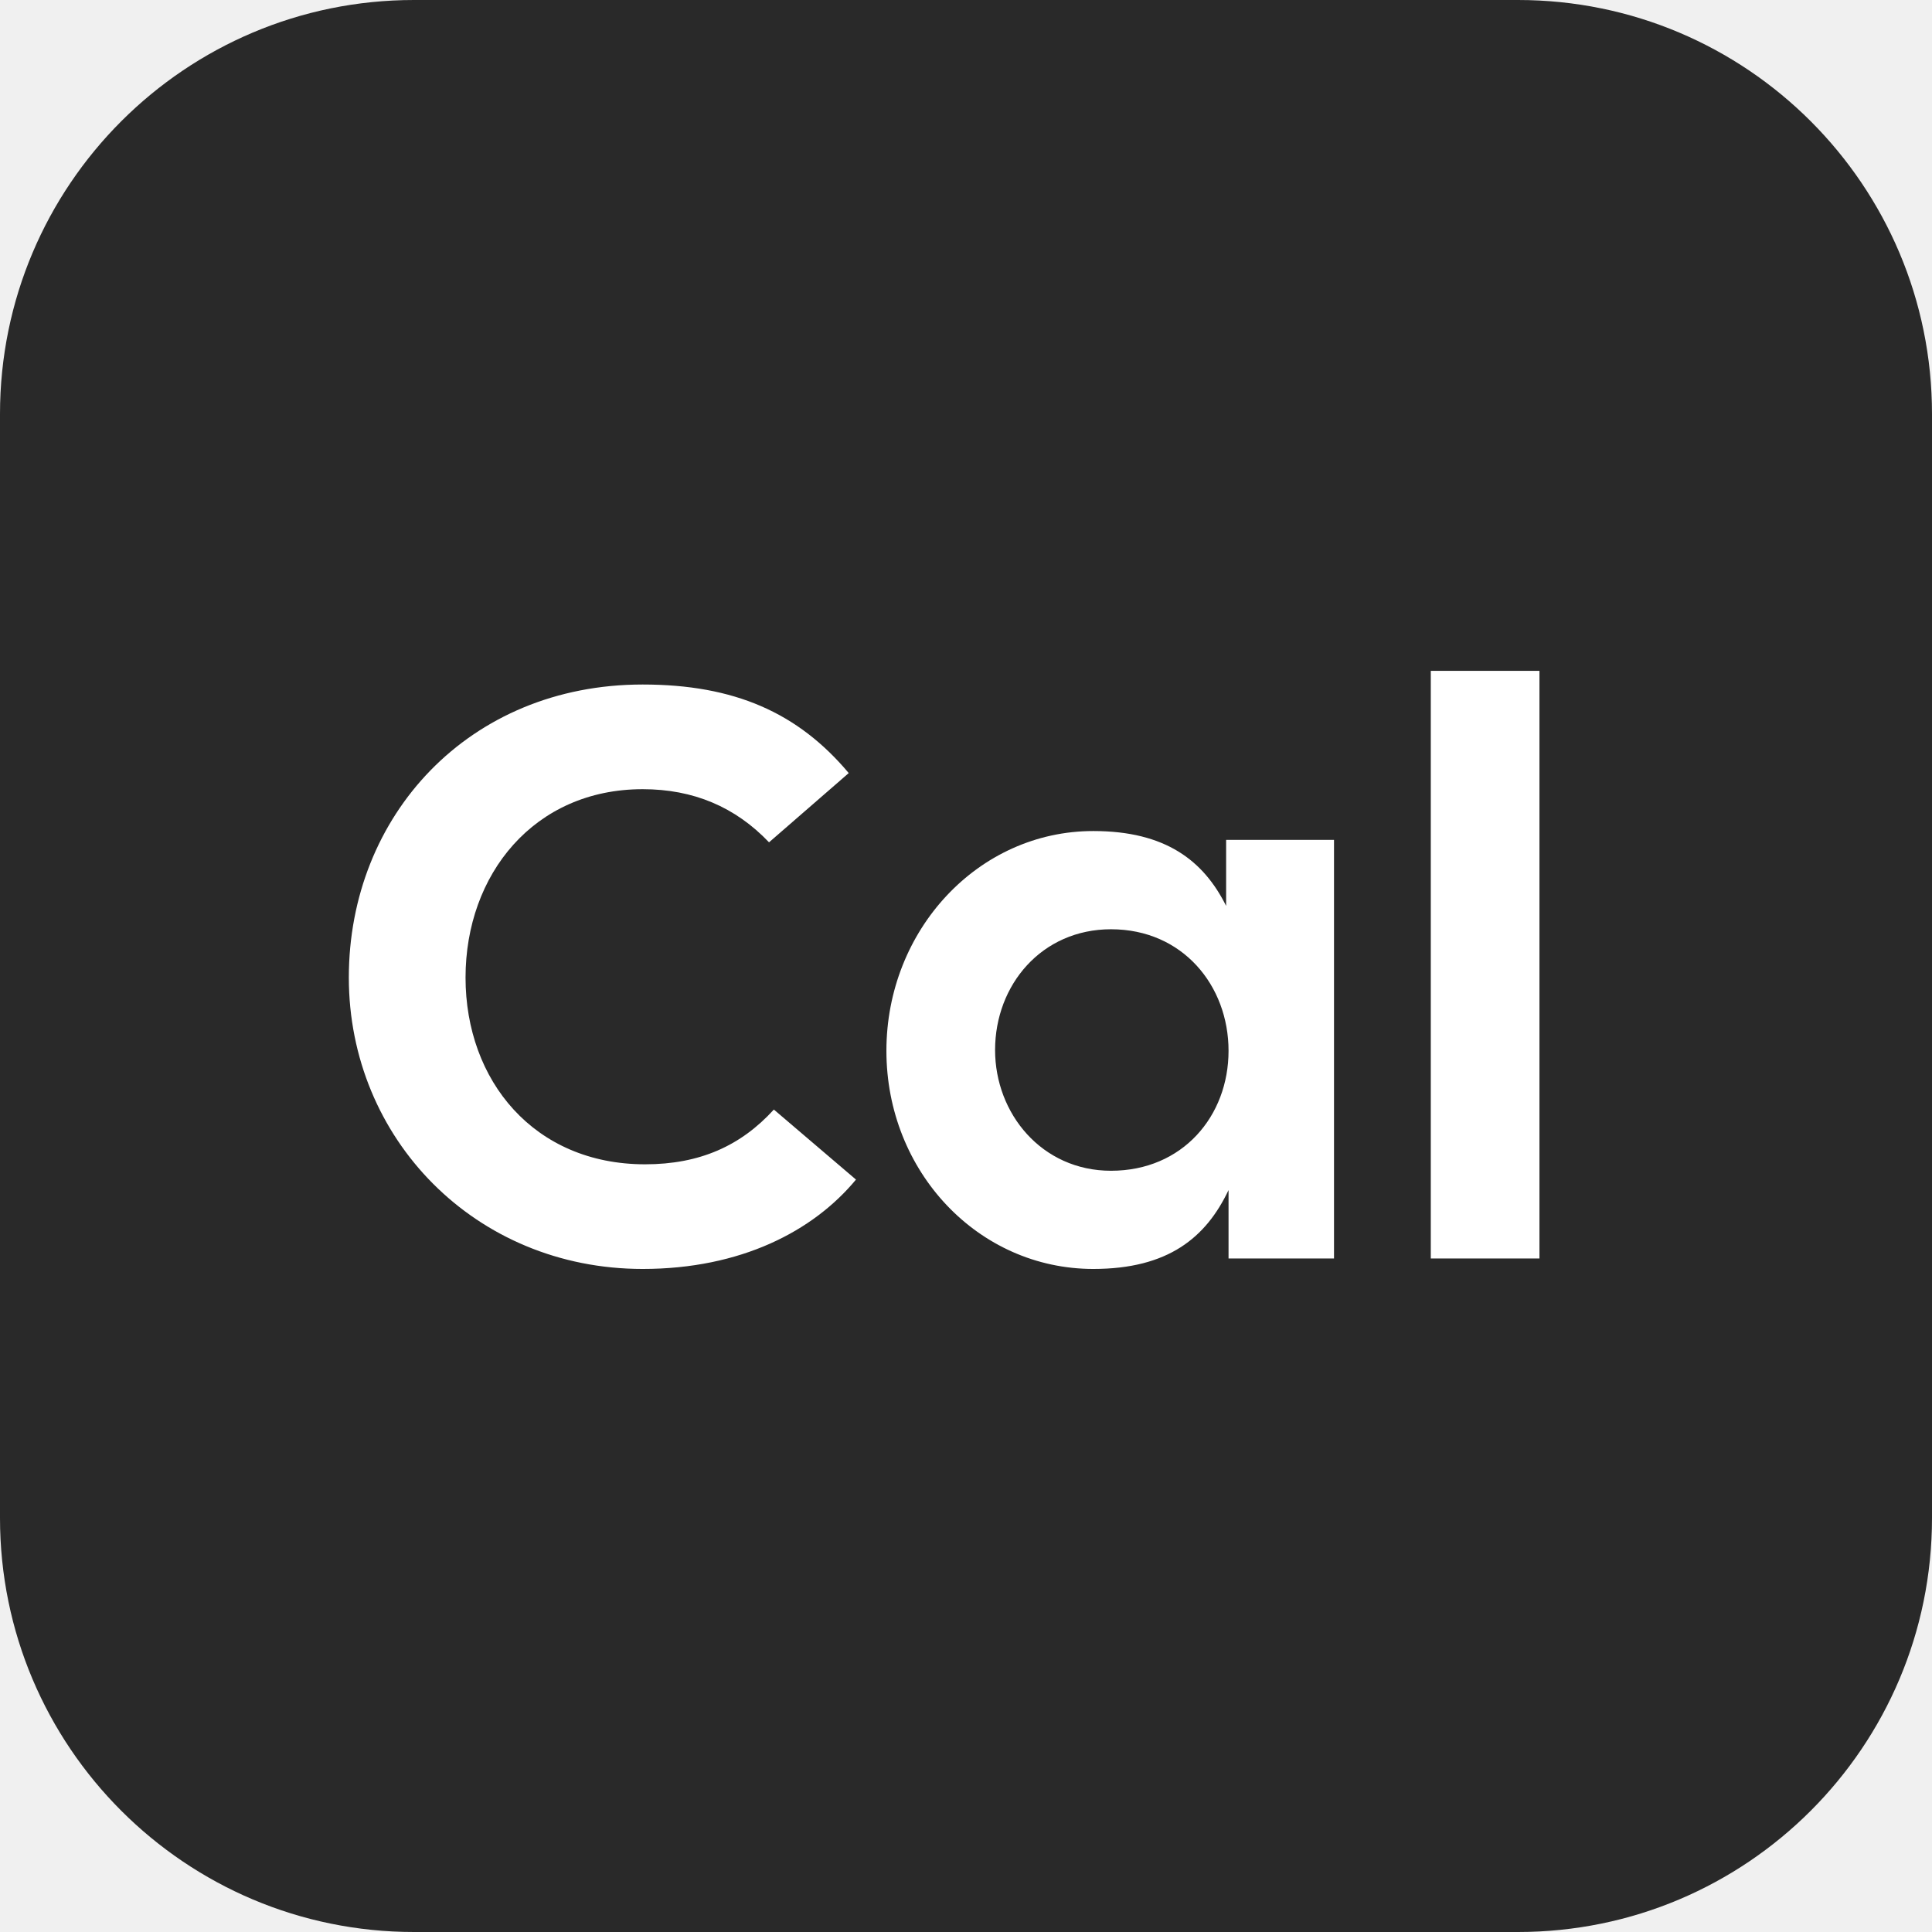
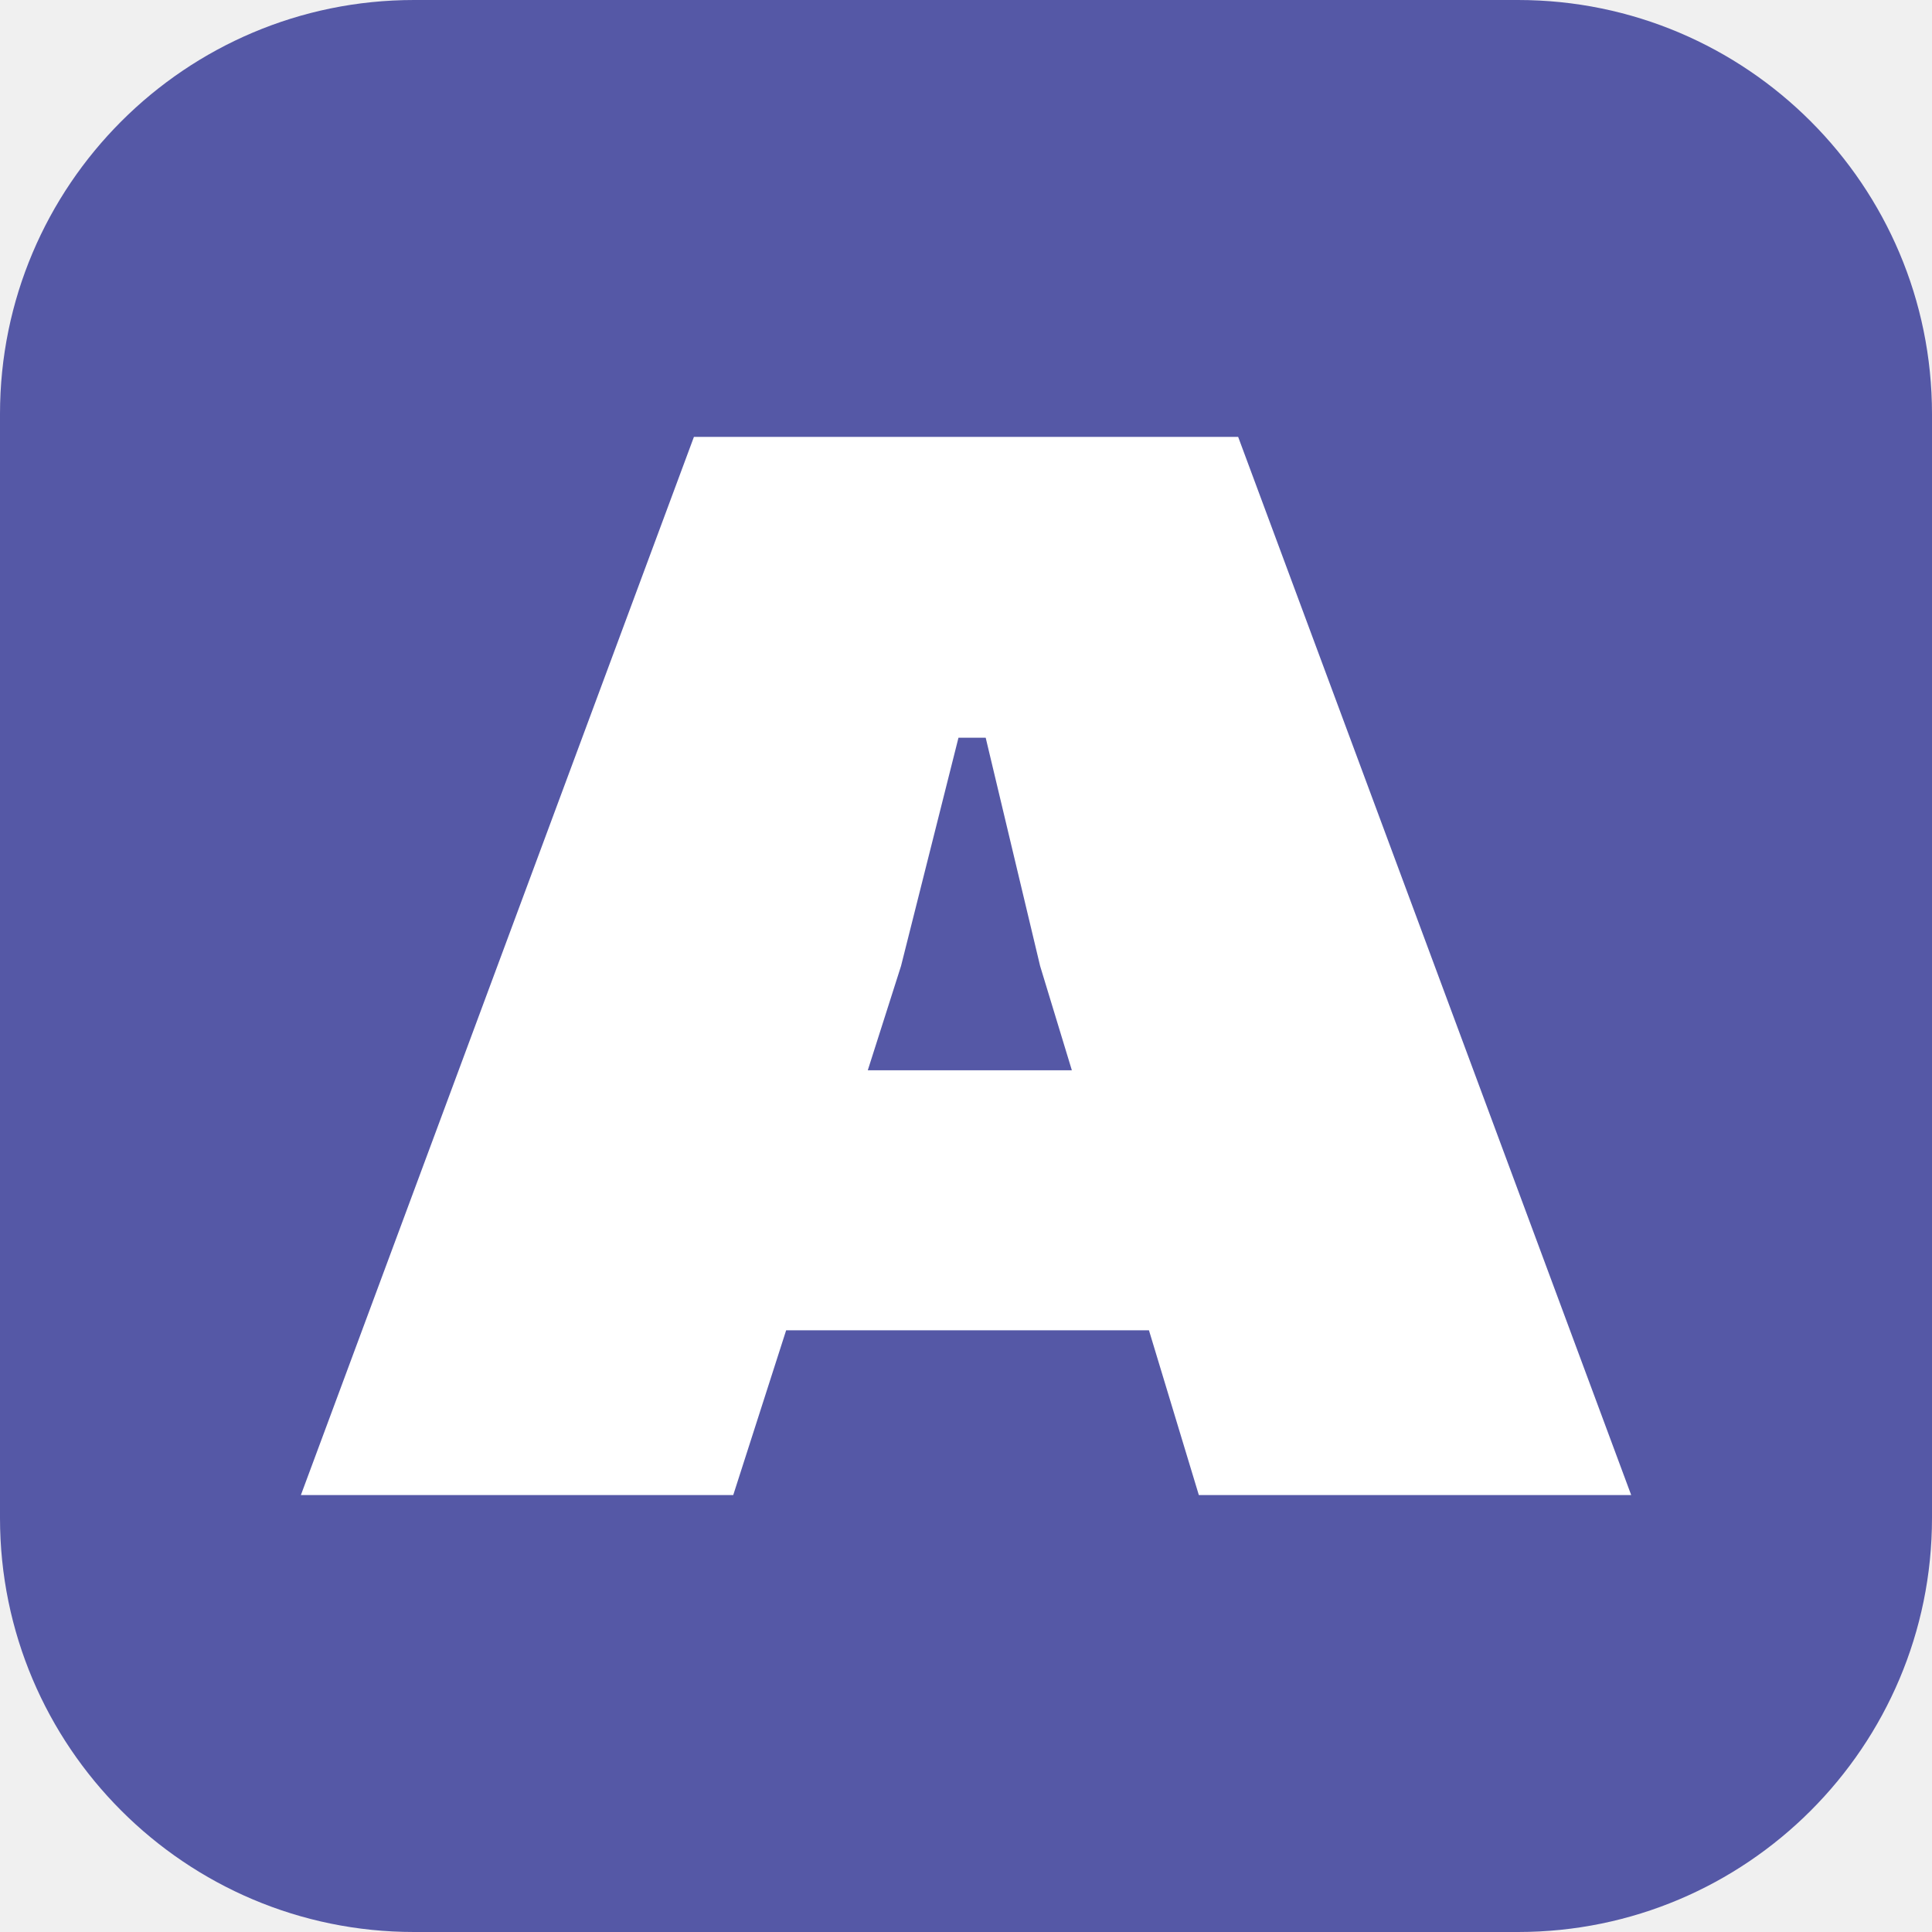
- <svg xmlns="http://www.w3.org/2000/svg" width="56" height="56" fill="none">
-   <rect width="56" height="56" rx="12" fill="#292929" />
-   <path d="M18.628 36.781c2.846 0 4.946-1.096 6.183-2.59l-2.38-2.03c-.957 1.05-2.147 1.587-3.733 1.587-3.22 0-5.204-2.427-5.204-5.413 0-2.987 1.984-5.46 5.134-5.46 1.47 0 2.683.513 3.663 1.54l2.31-2.007c-1.47-1.75-3.313-2.567-5.973-2.567-5.04 0-8.517 3.803-8.517 8.493 0 4.667 3.663 8.447 8.517 8.447ZM31.69 36.781c2.17 0 3.267-.91 3.92-2.286v1.983h3.057V24.344H35.54v1.914c-.653-1.307-1.75-2.17-3.85-2.17-3.337 0-5.997 2.87-5.997 6.37s2.66 6.323 5.997 6.323Zm-2.847-6.346c0-1.89 1.354-3.5 3.36-3.5 2.077 0 3.407 1.633 3.407 3.523 0 1.89-1.33 3.477-3.407 3.477-2.006 0-3.36-1.657-3.36-3.5ZM41.472 36.478h3.15V19.444h-3.15v17.034Z" fill="#fff" />
+ <svg xmlns="http://www.w3.org/2000/svg" width="100%" height="100%" viewBox="0 0 56 56" version="1.1" xml:space="preserve" style="fill-rule:evenodd;clip-rule:evenodd;stroke-linejoin:round;stroke-miterlimit:2;">
+   <path d="M56,12L56,44C56,50.623 50.623,56 44,56L12,56C5.377,56 0,50.623 0,44L0,12C0,5.377 5.377,0 12,0L44,0C50.623,0 56,5.377 56,12Z" style="fill:rgb(85,88,166);" />
+   <g transform="matrix(3.651515,0,0,3.651515,-75.38056,-36.45723)">
+     <path d="M23.032,21.852L26.152,13.452L30.472,13.452L33.592,21.852L30.16,21.852L29.764,20.544L26.884,20.544L26.464,21.852L23.032,21.852ZM27.796,17.652L27.532,18.48L29.152,18.48L28.9,17.652L28.468,15.84L28.252,15.84L27.796,17.652Z" style="fill:white;fill-rule:nonzero;" />
+   </g>
</svg>
